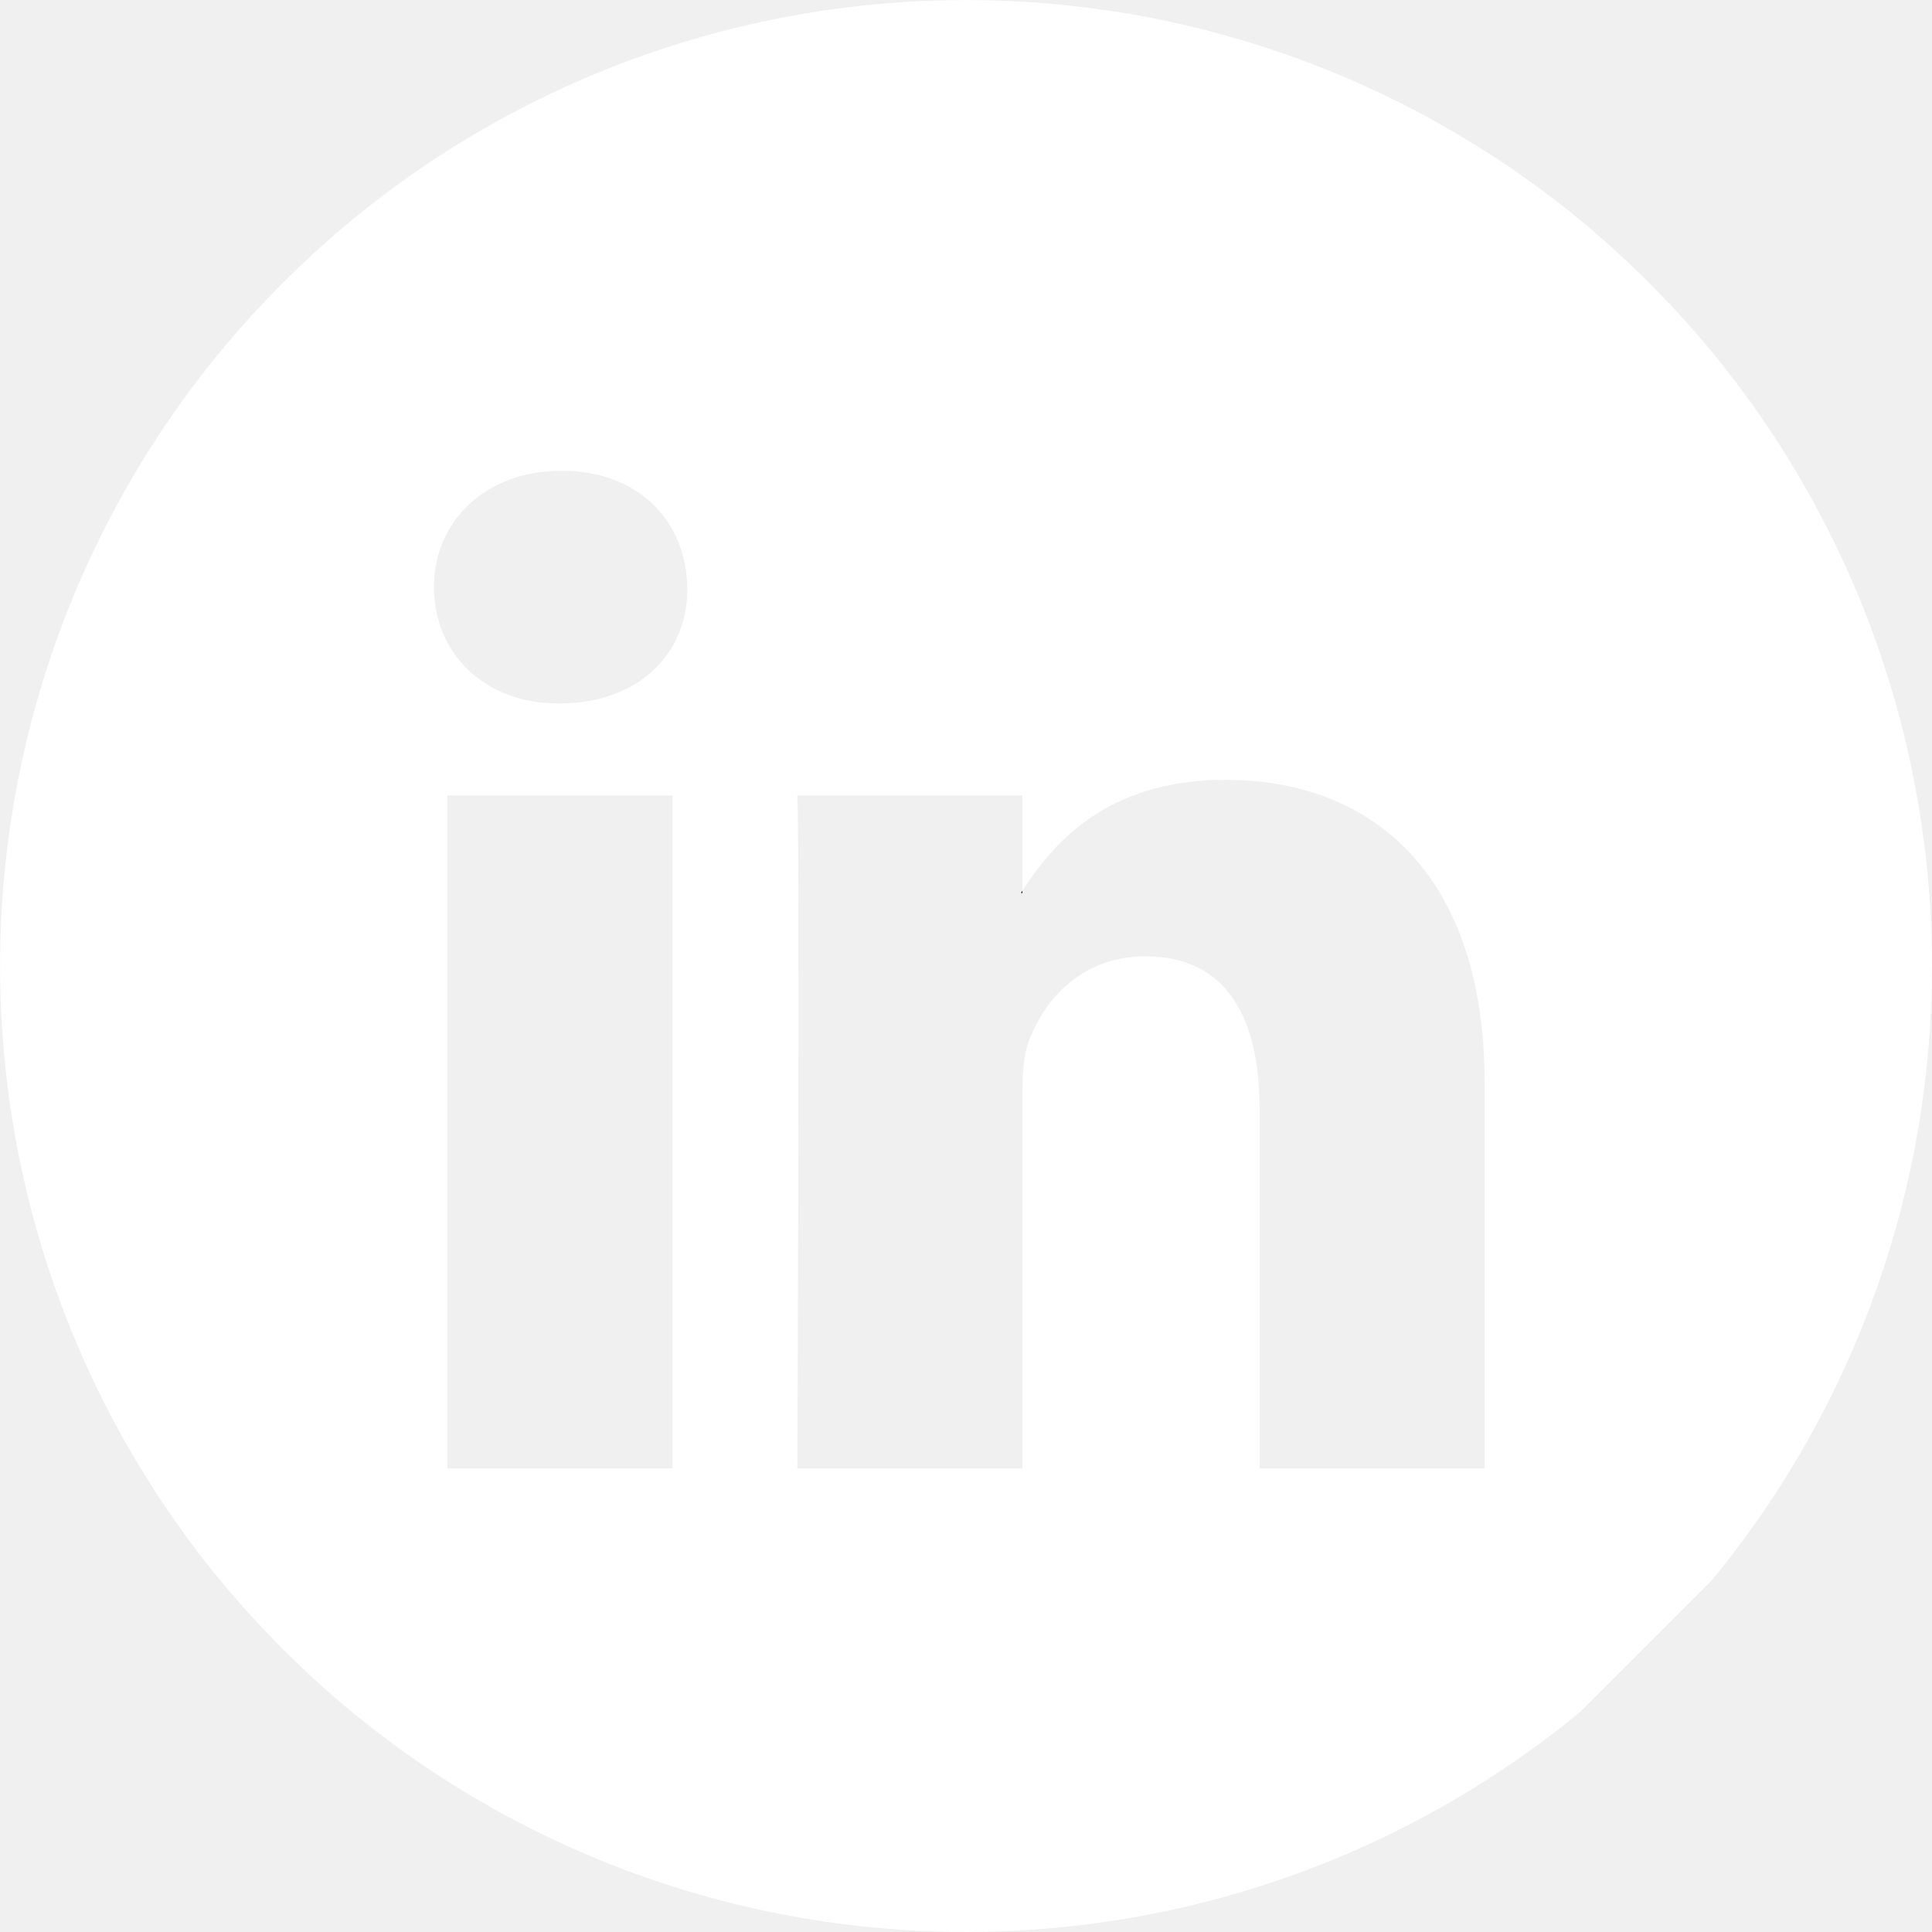
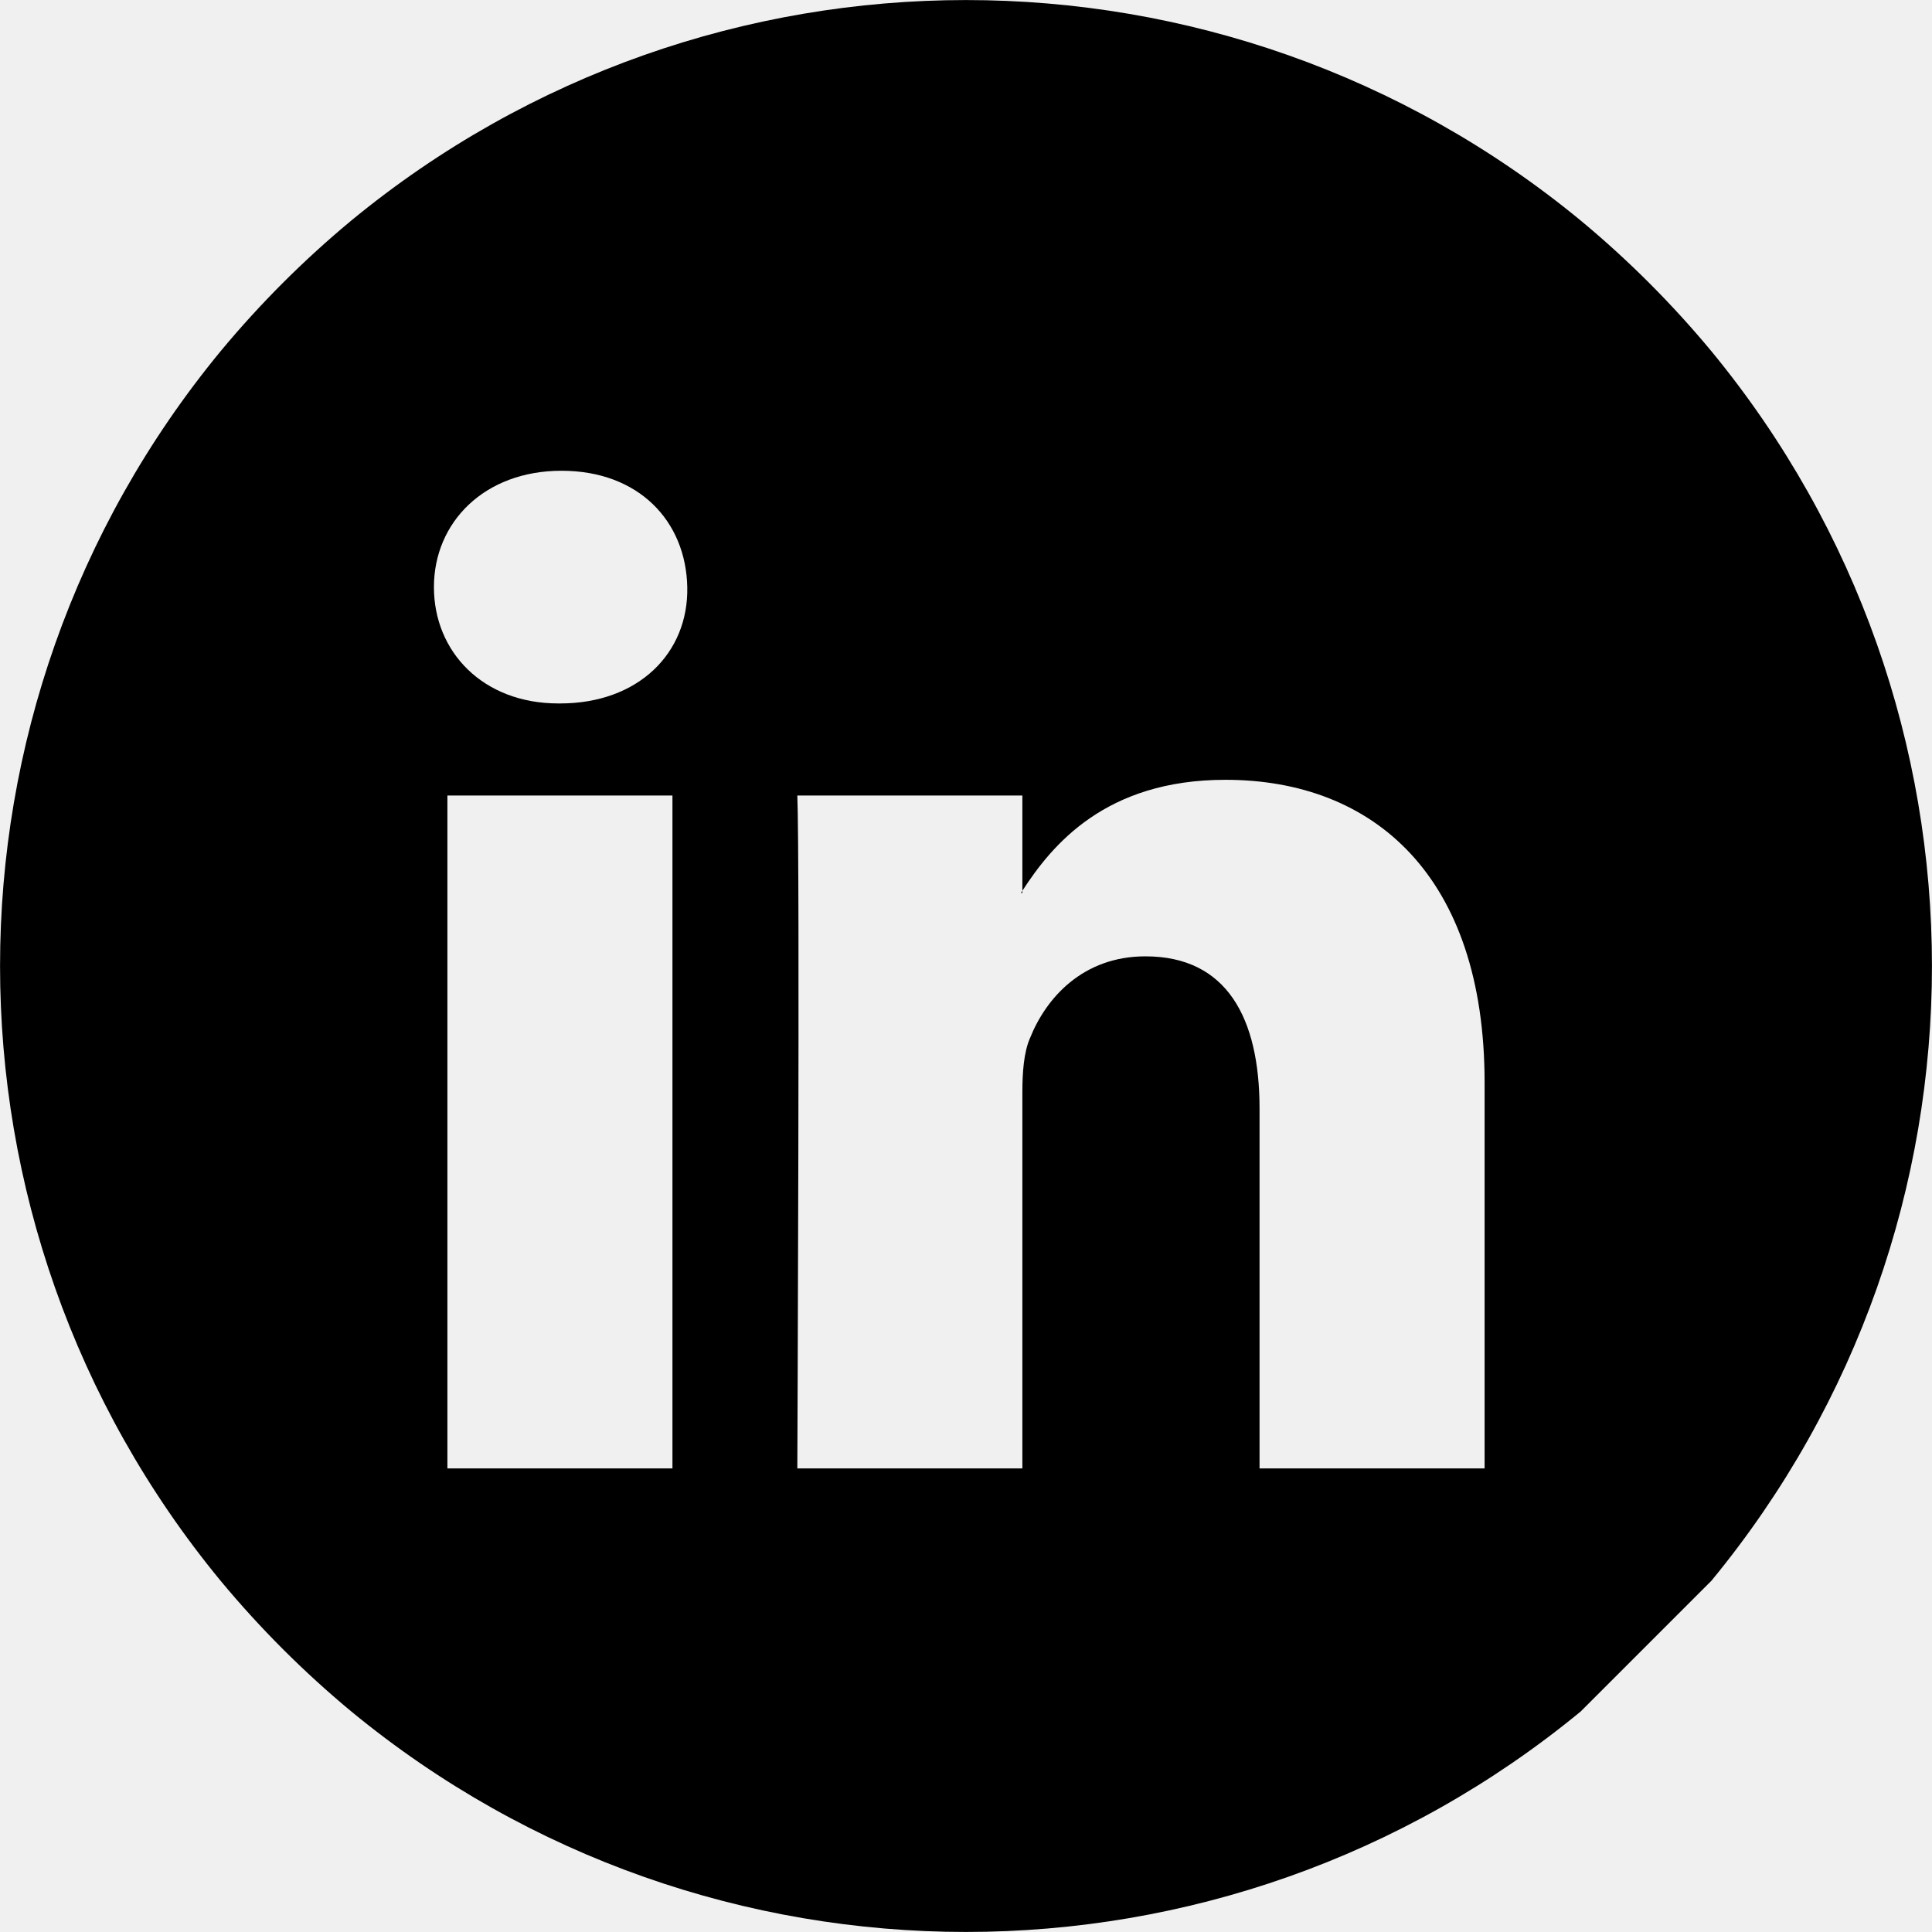
<svg xmlns="http://www.w3.org/2000/svg" width="430.1" height="430.1" viewBox="0 0 430.1 430.1">
-   <path fill="#fff" d="M381 78.2a222.2 222.2 0 0 0-29.1-29.1 215.3 215.3 0 0 0-273.7 0 222.2 222.2 0 0 0-29.1 29.1 215.3 215.3 0 0 0 0 273.7A222.2 222.2 0 0 0 78.2 381a215.3 215.3 0 0 0 273.7 0l29.1-29.1a215.3 215.3 0 0 0 0-273.7zM149.7 326.9H99.6V177.1h50.1zm-25-170.3h-.4c-16.8 0-27.7-11.5-27.7-25.9s11.2-25.9 28.4-25.9 27.7 11.2 28 25.9-10.9 25.9-28.3 25.9zm205.8 170.3h-50.1v-80.1c0-20.2-7.3-33.9-25.4-33.9-13.9 0-22.1 9.2-25.7 18.2-1.4 3.2-1.7 7.7-1.7 12.1v83.7h-50.1s.6-135.8 0-149.8h50.1v21.2c6.6-10.2 18.5-24.7 45.2-24.7 33 0 57.7 21.4 57.7 67.4z" />
+   <path fill="#000" d="M381 78.2a222.2 222.2 0 0 0-29.1-29.1 215.3 215.3 0 0 0-273.7 0 222.2 222.2 0 0 0-29.1 29.1 215.3 215.3 0 0 0 0 273.7A222.2 222.2 0 0 0 78.2 381a215.3 215.3 0 0 0 273.7 0l29.1-29.1a215.3 215.3 0 0 0 0-273.7zM149.7 326.9H99.6V177.1h50.1zm-25-170.3h-.4c-16.8 0-27.7-11.5-27.7-25.9s11.2-25.9 28.4-25.9 27.7 11.2 28 25.9-10.9 25.9-28.3 25.9zm205.8 170.3h-50.1v-80.1c0-20.2-7.3-33.9-25.4-33.9-13.9 0-22.1 9.2-25.7 18.2-1.4 3.2-1.7 7.7-1.7 12.1v83.7h-50.1s.6-135.8 0-149.8h50.1v21.2c6.6-10.2 18.5-24.7 45.2-24.7 33 0 57.7 21.4 57.7 67.4z" />
  <path d="M227.6 198.3v.5h-.3c0-.1.2-.3.3-.5z" />
  <path fill="none" d="M227.3 198.8h.3v-.5c-.1.2-.3.4-.3.5zm0 0h.3v-.5c-.1.2-.3.4-.3.5zm0 0h.3v-.5c-.1.2-.3.4-.3.5z" />
</svg>
